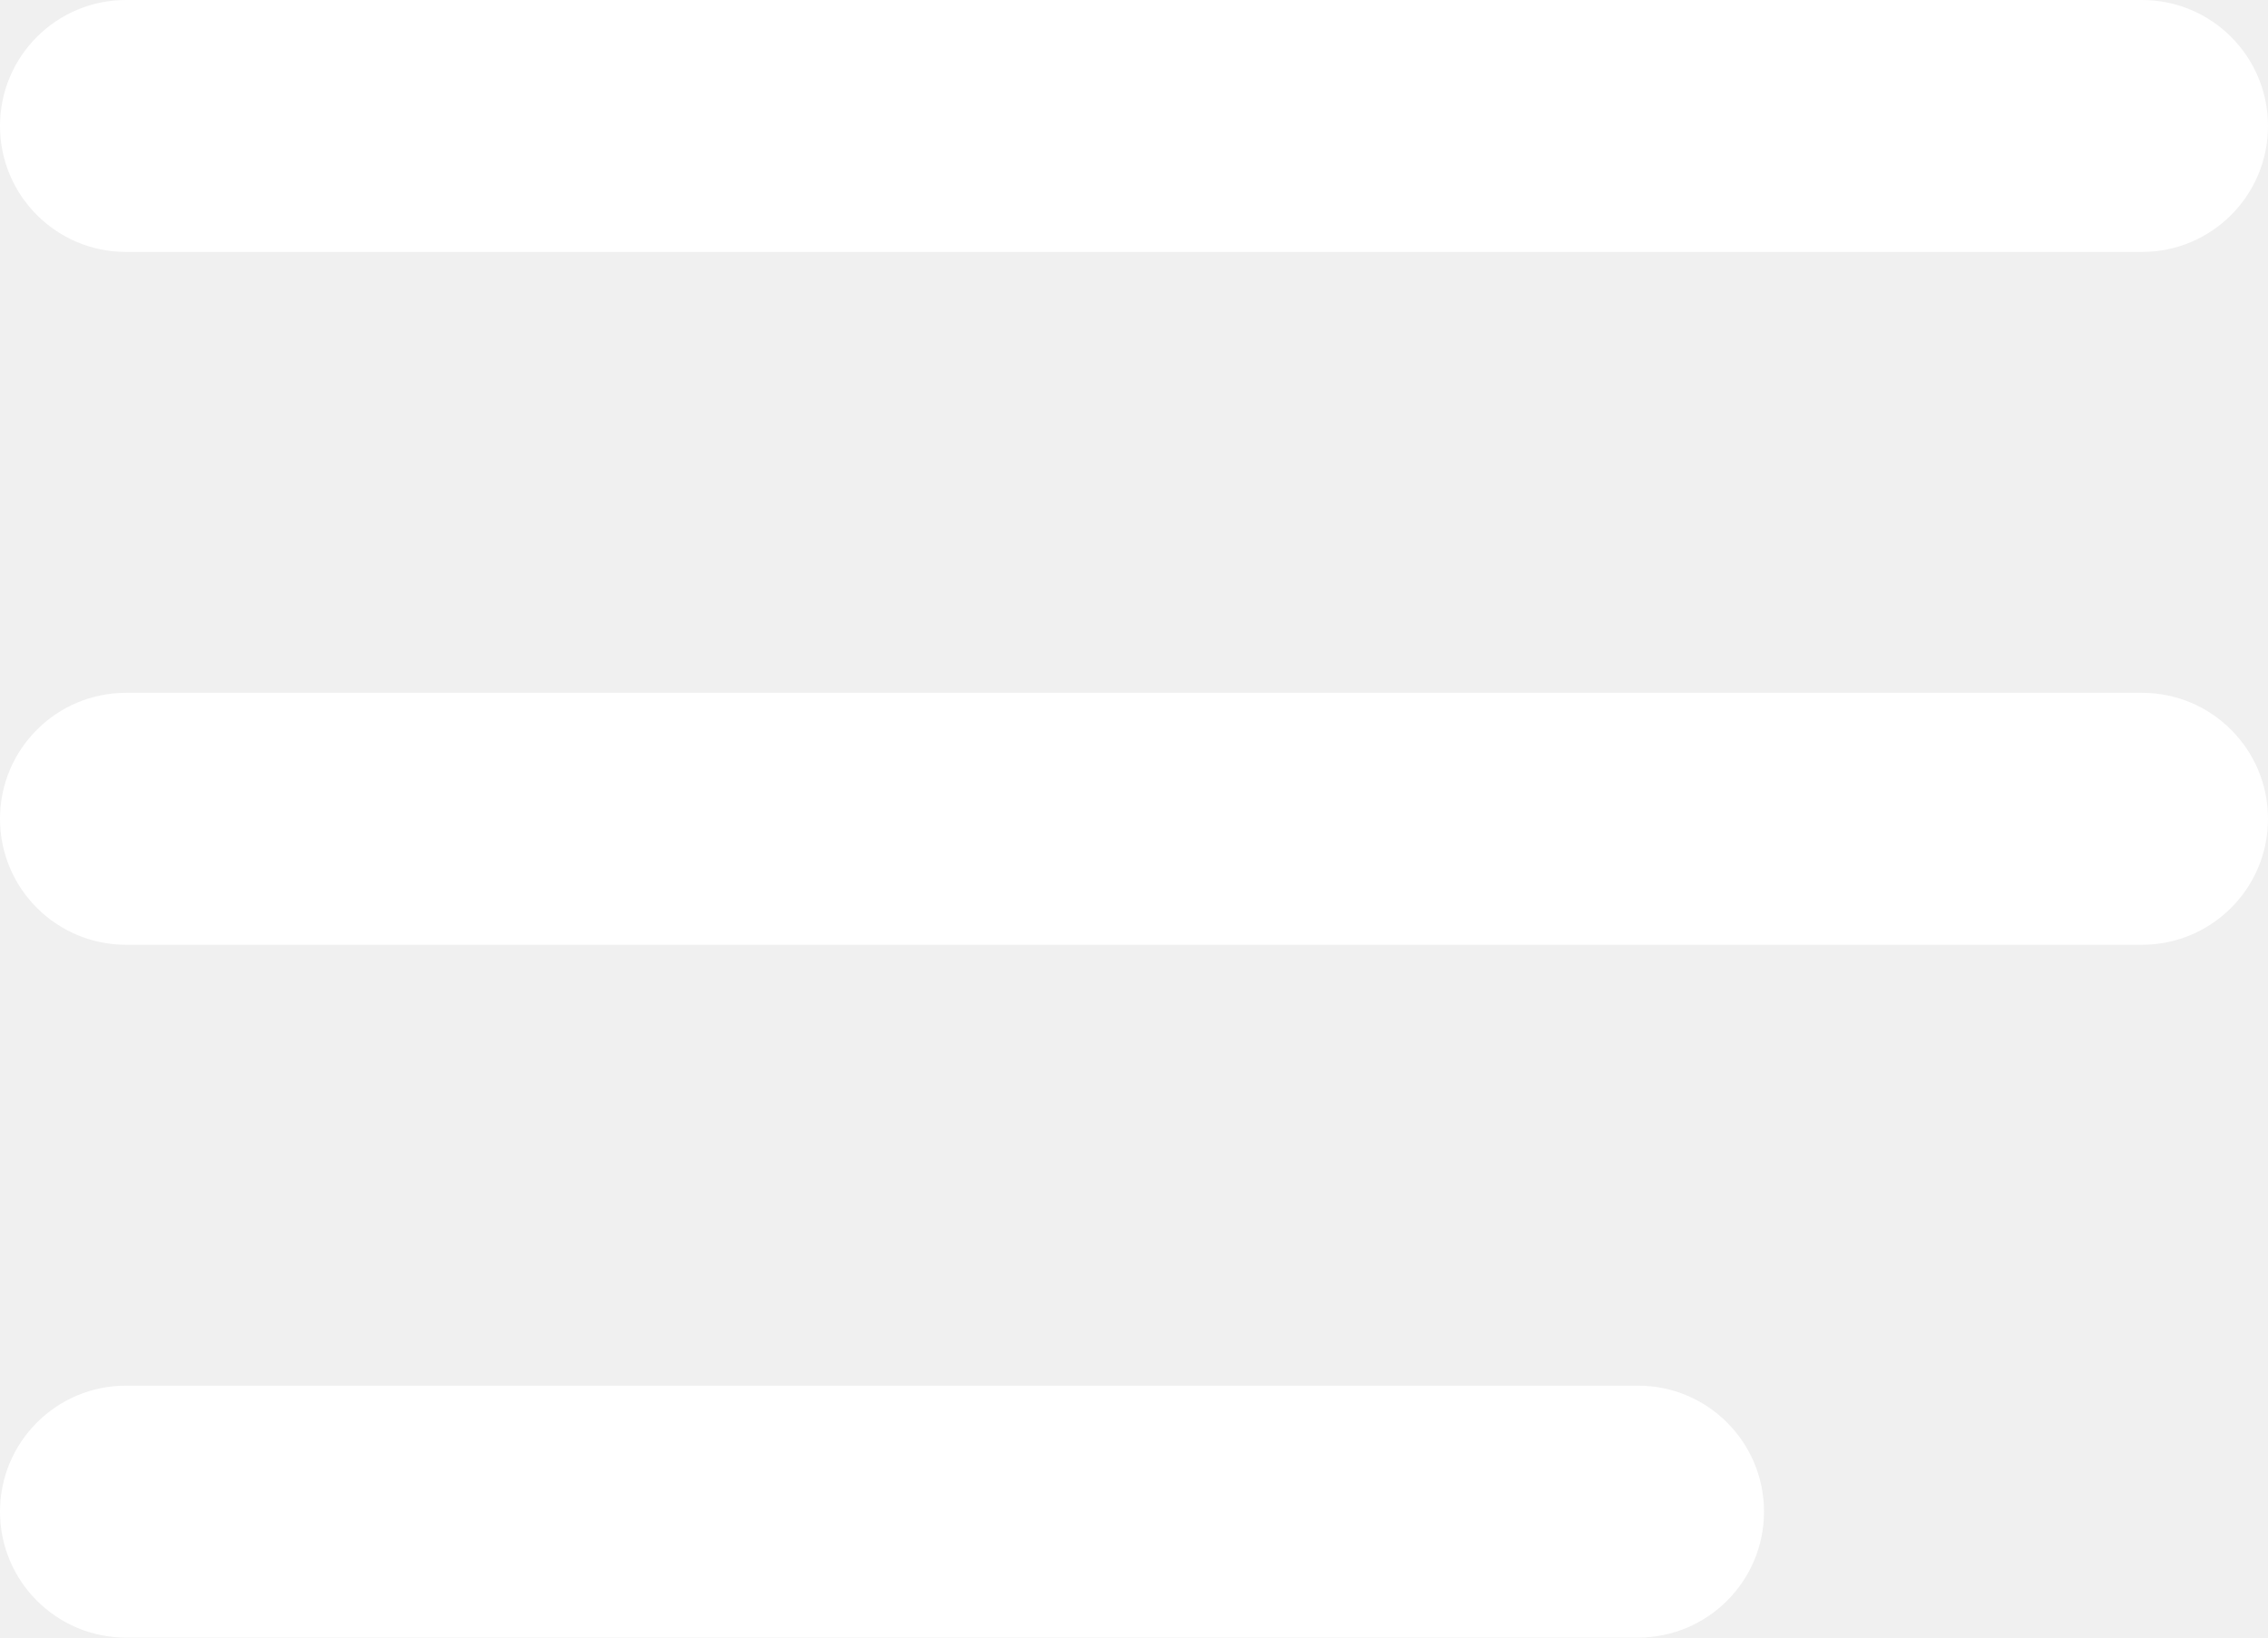
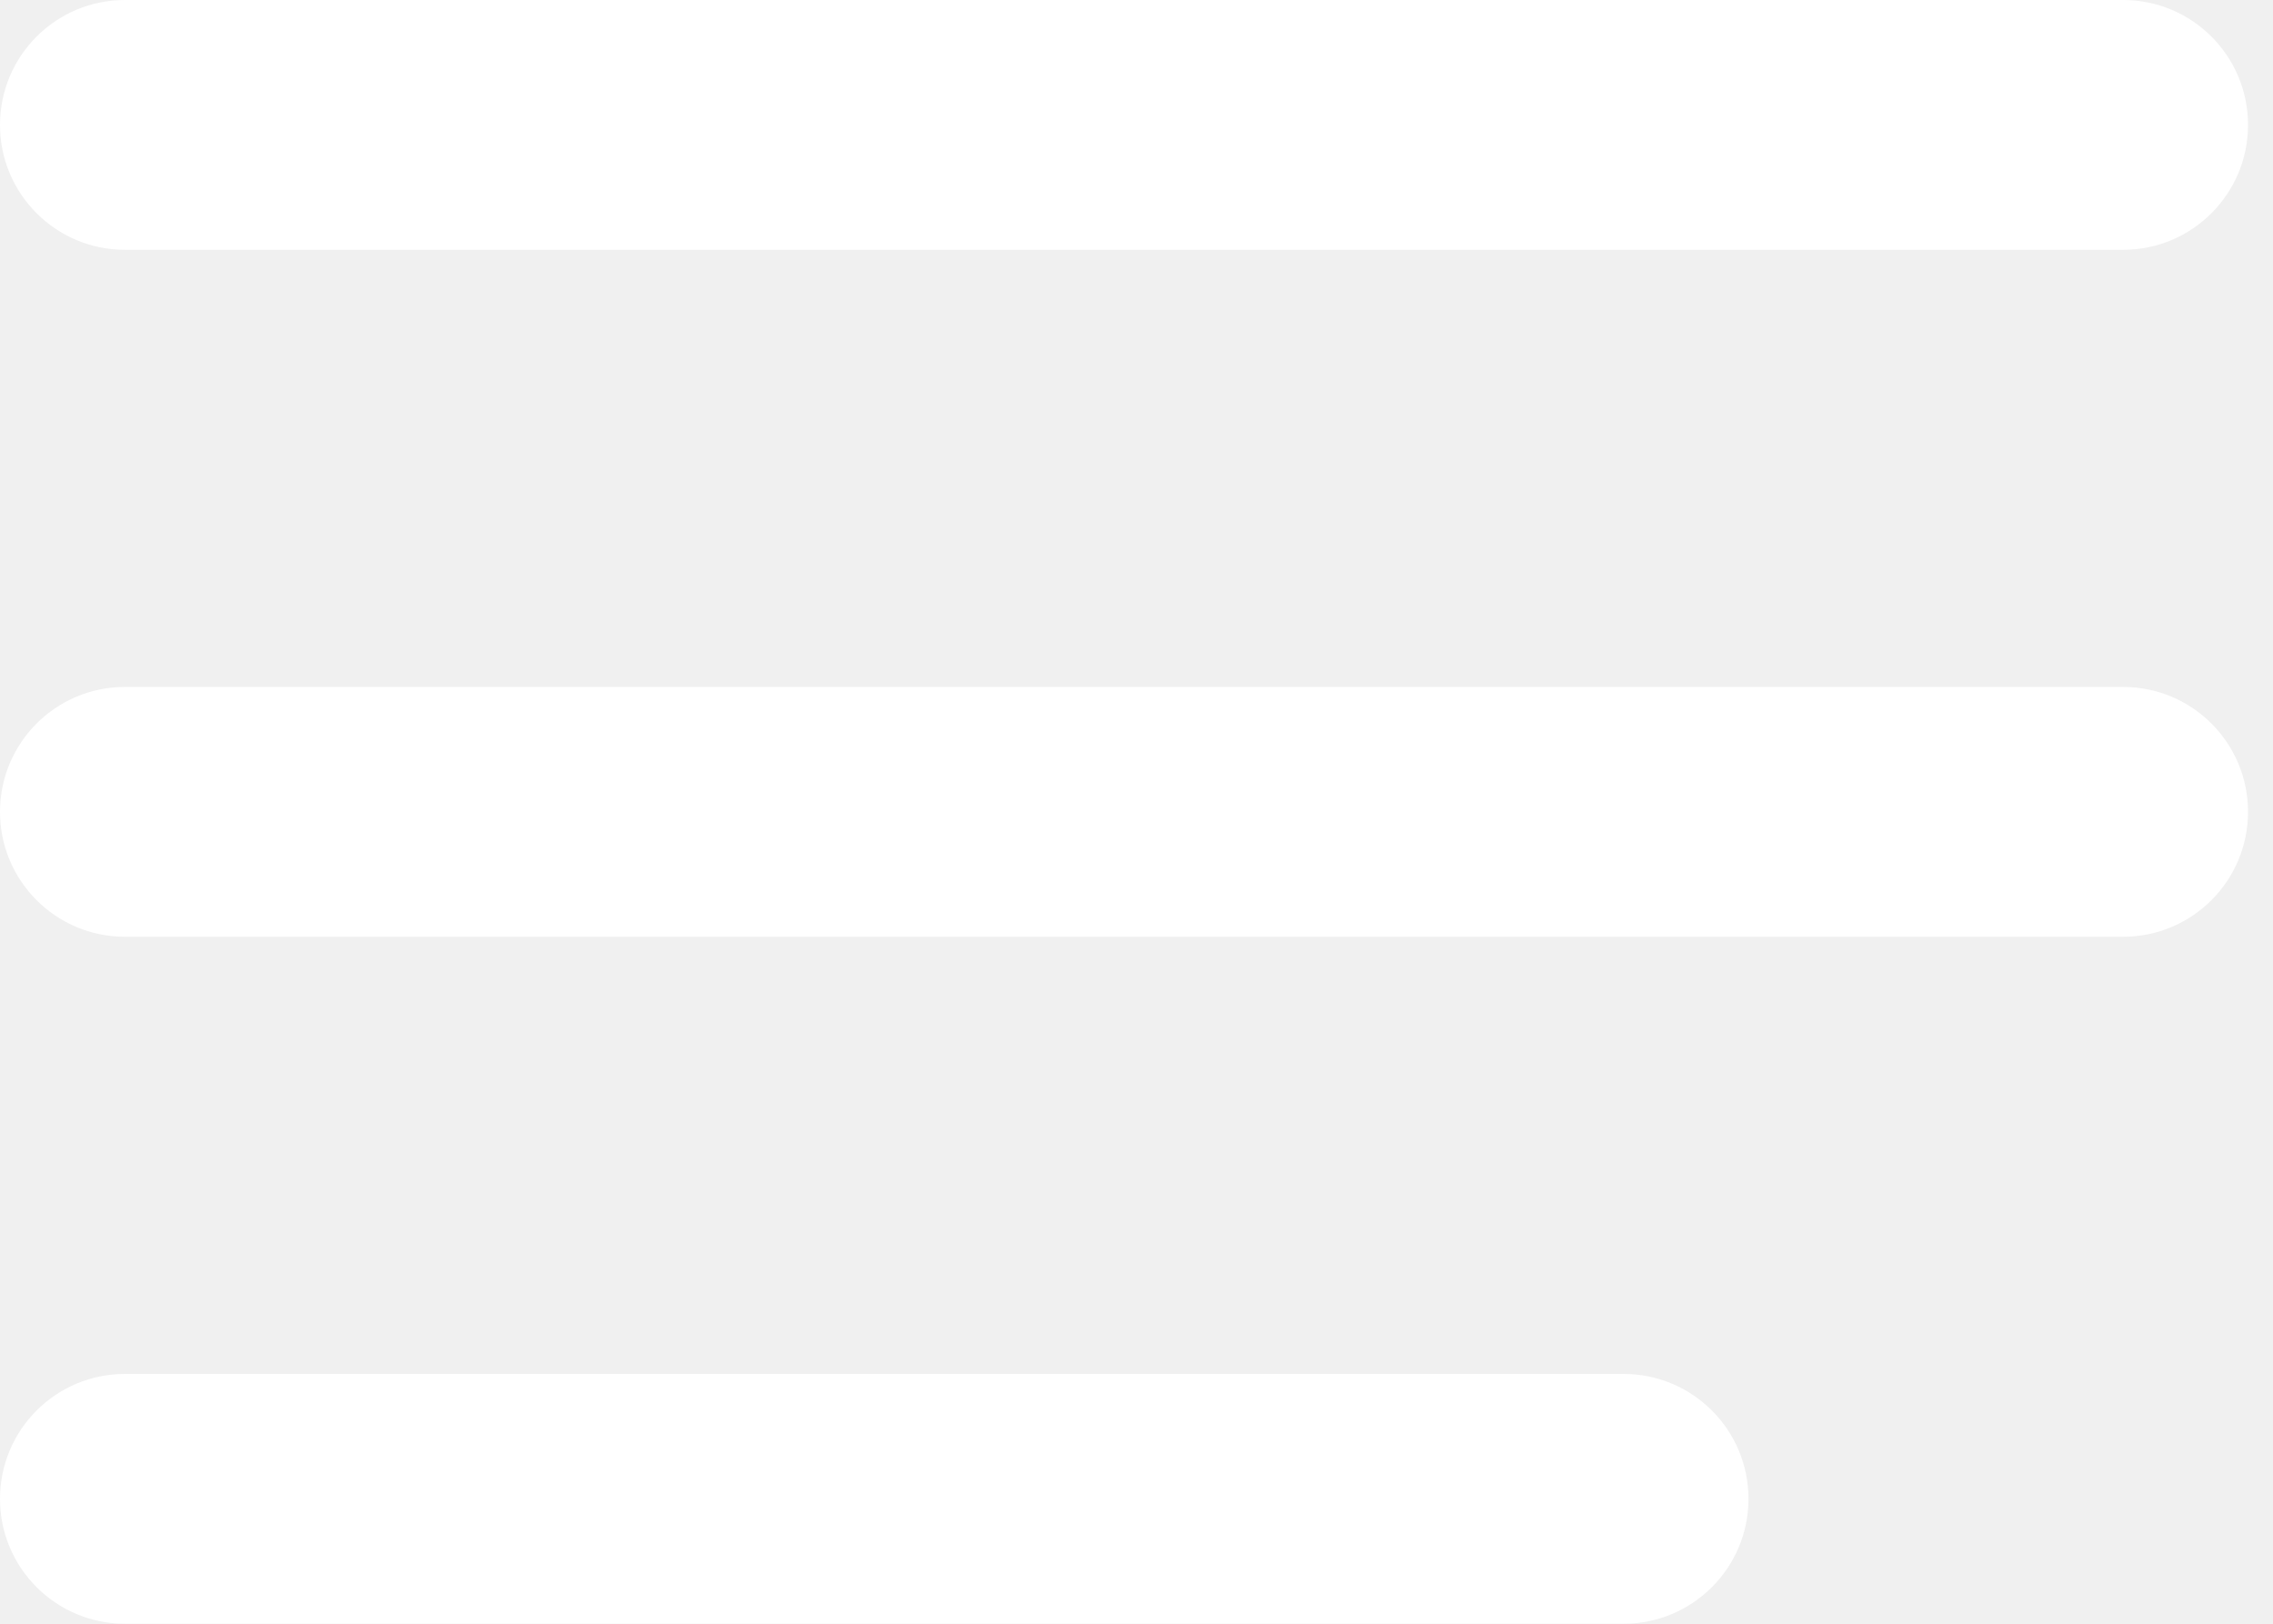
- <svg xmlns="http://www.w3.org/2000/svg" width="36" height="26" viewBox="0 0 36 26" fill="none">
-   <rect width="36" height="4" rx="2" fill="white" />
-   <rect y="22" width="28" height="4" rx="2" fill="white" />
-   <rect y="11" width="36" height="4" rx="2" fill="white" />
+ <svg xmlns="http://www.w3.org/2000/svg" width="63" height="45" viewBox="0 0 63 45" fill="none">
+   <rect width="62.308" height="6.923" rx="3.462" fill="white" />
+   <rect y="38.077" width="48.462" height="6.923" rx="3.462" fill="white" />
+   <rect y="19.038" width="62.308" height="6.923" rx="3.462" fill="white" />
</svg>
